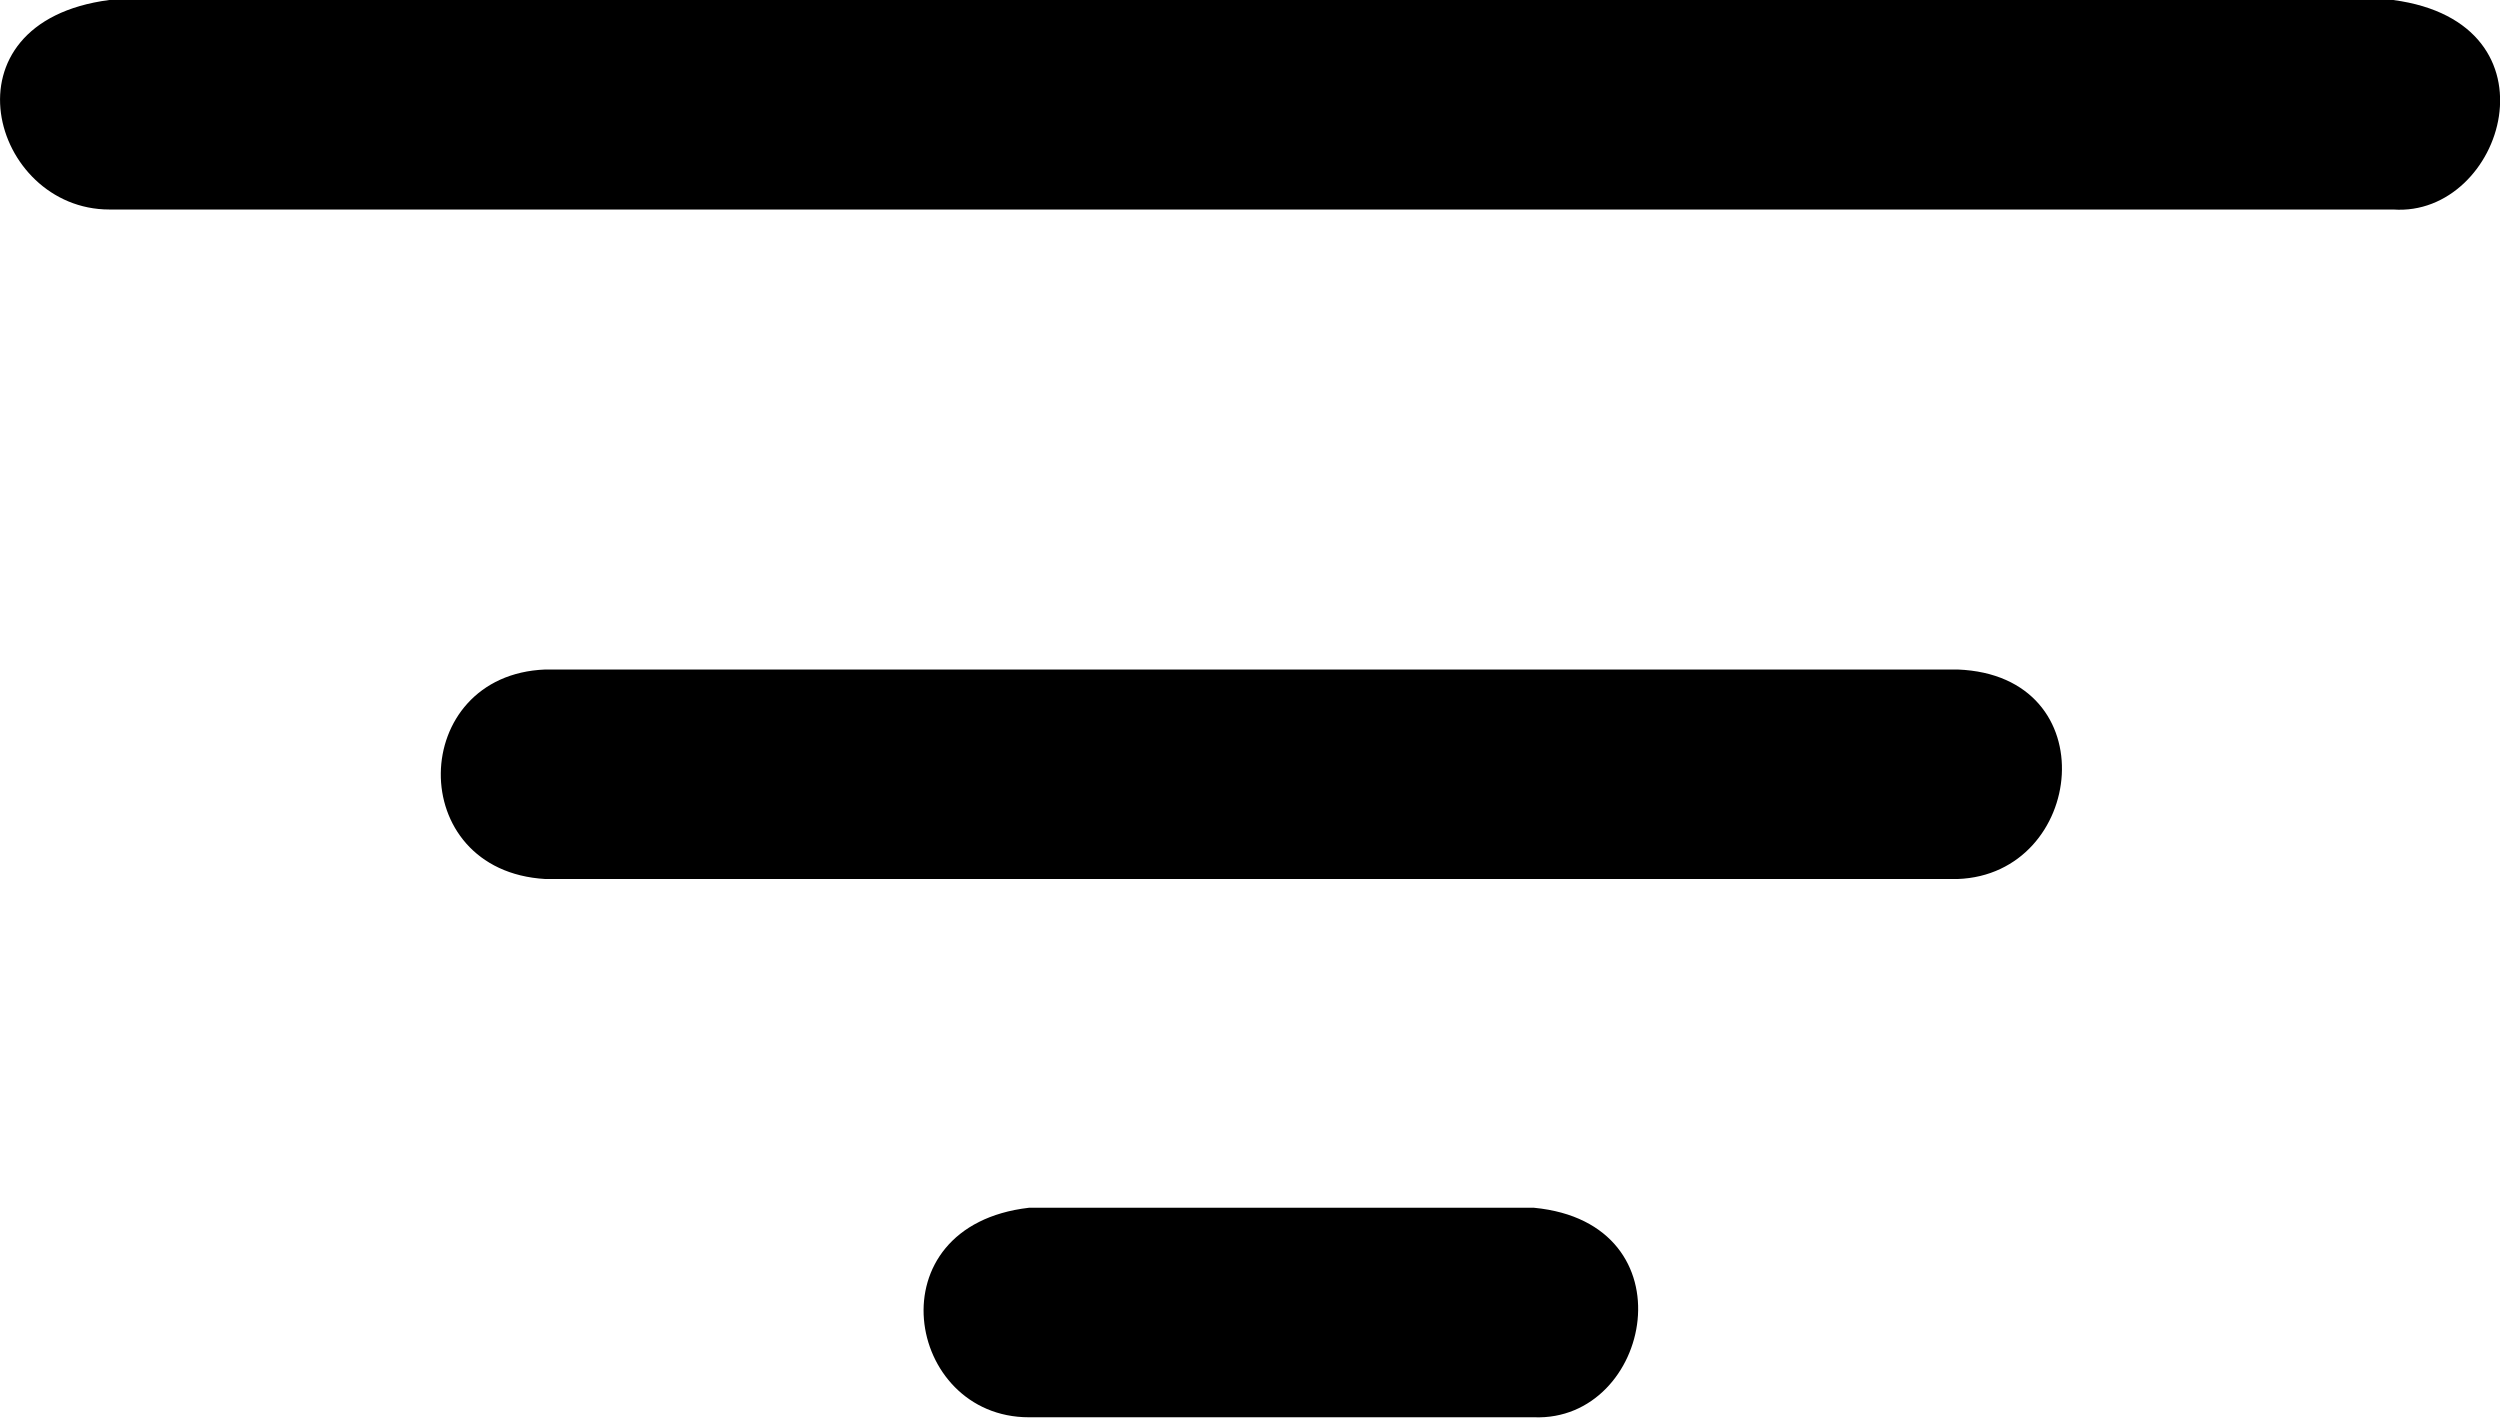
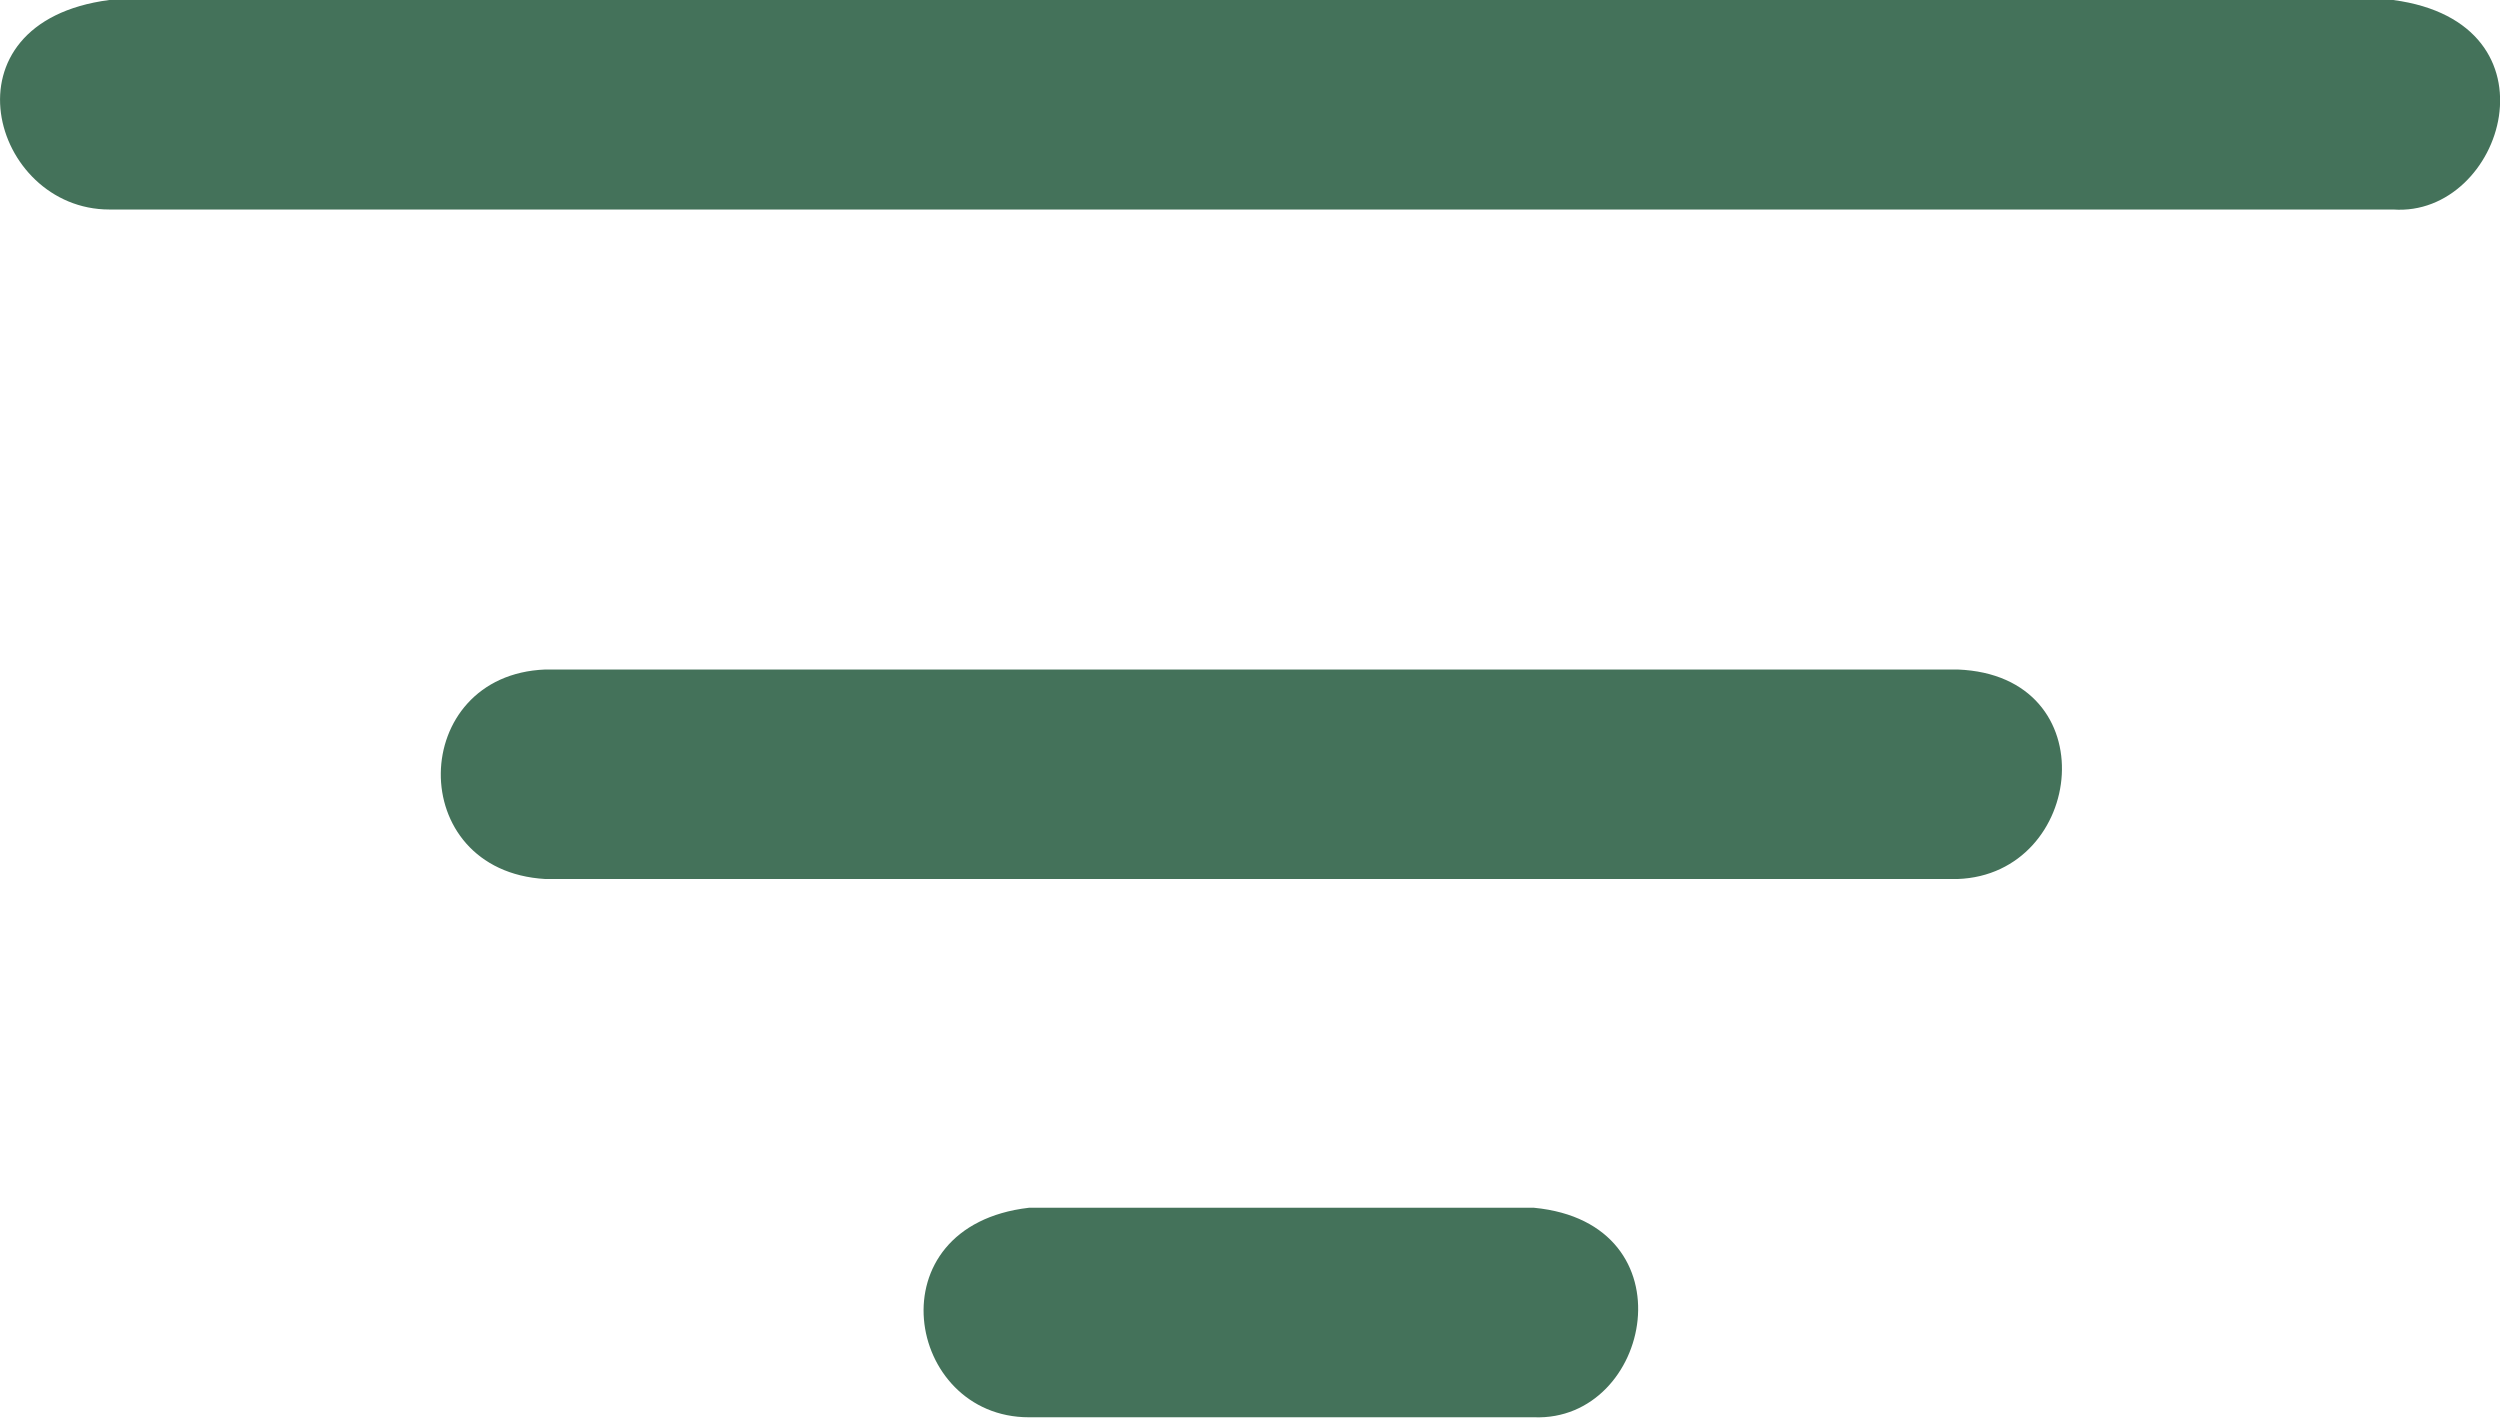
<svg xmlns="http://www.w3.org/2000/svg" viewBox="0 0 60.38 34.23">
  <g data-name="övriga">
-     <path d="M37.05 29.17h-12.2c-3.78.44-2.98 5.06 0 5.06h12.2c2.84.11 3.83-4.69 0-5.06ZM47.27 21.23h-34.1c-3.42-.2-3.31-4.93 0-5.06h34.11c3.63.14 3.08 4.95 0 5.06ZM57.8 0H2.64c-4.13.54-2.85 5.06 0 5.06H57.8c2.67.19 4.14-4.51 0-5.06Z" />
+     <path d="M37.05 29.17h-12.2c-3.78.44-2.98 5.06 0 5.06h12.2c2.84.11 3.83-4.69 0-5.06ZM47.27 21.23h-34.1c-3.42-.2-3.31-4.93 0-5.06h34.11c3.63.14 3.08 4.95 0 5.06ZM57.8 0H2.64c-4.13.54-2.85 5.06 0 5.06H57.8c2.67.19 4.14-4.51 0-5.06Z" style="fill:#44725a" />
  </g>
</svg>
